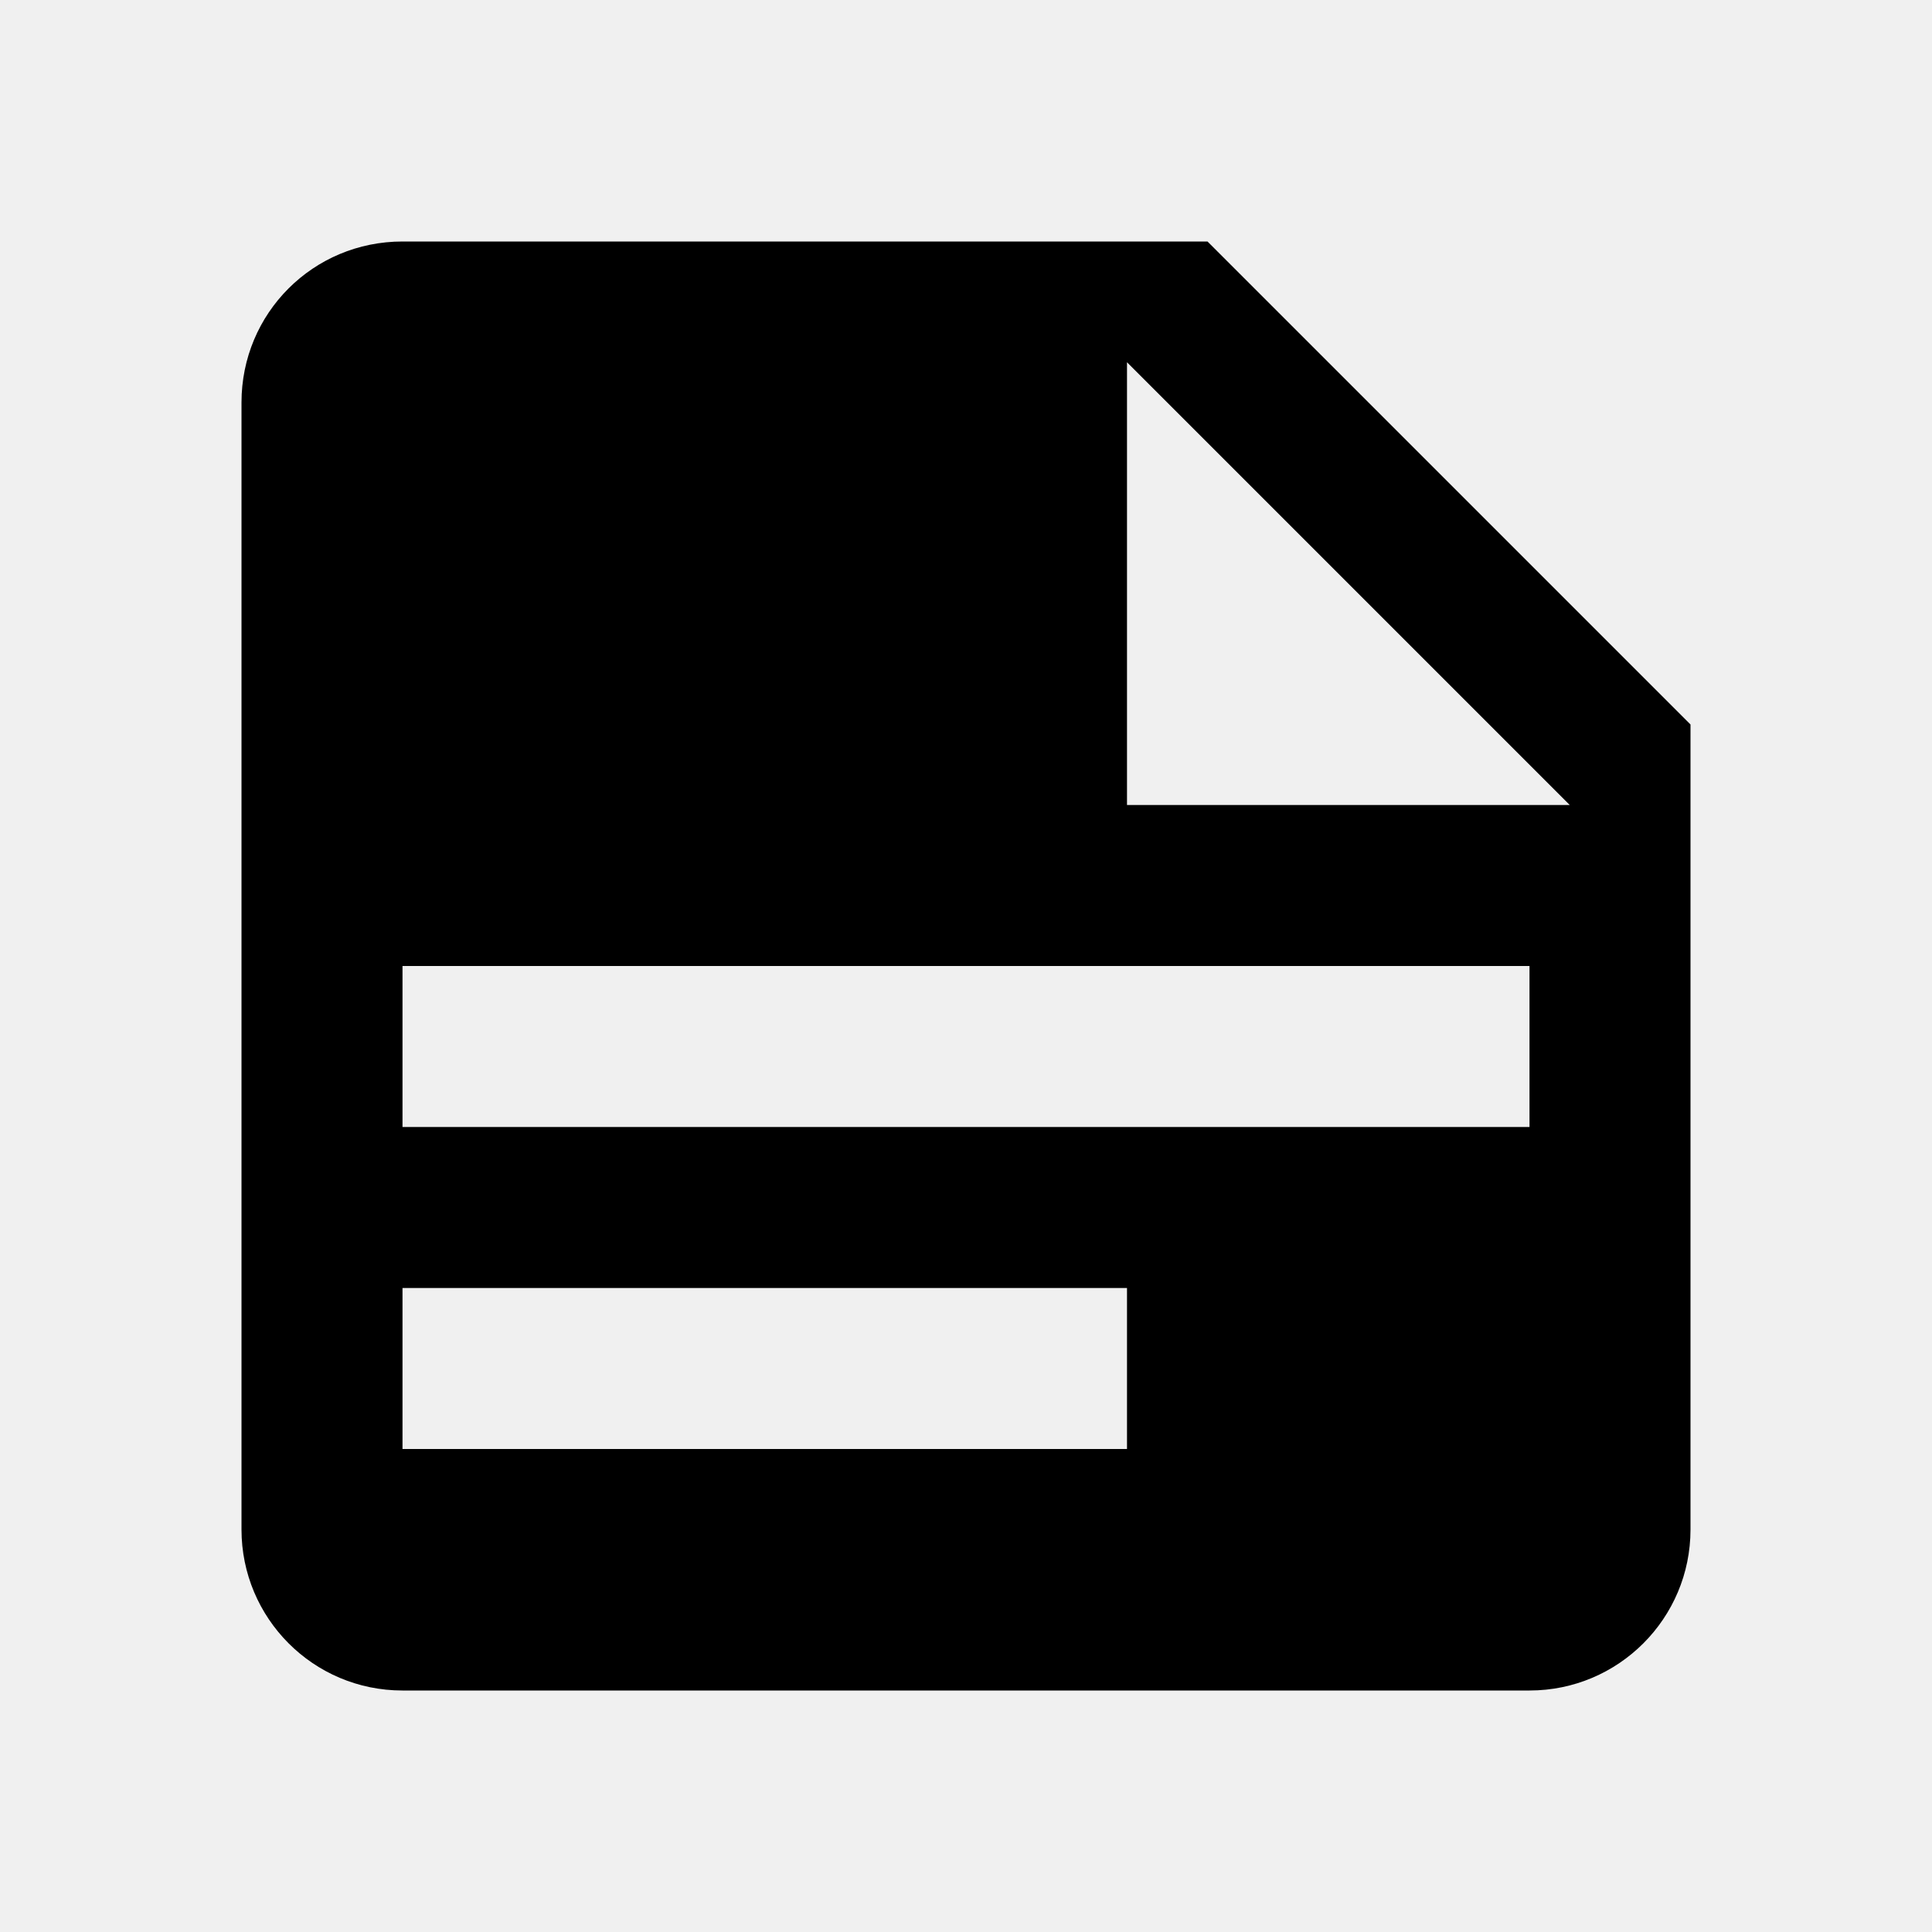
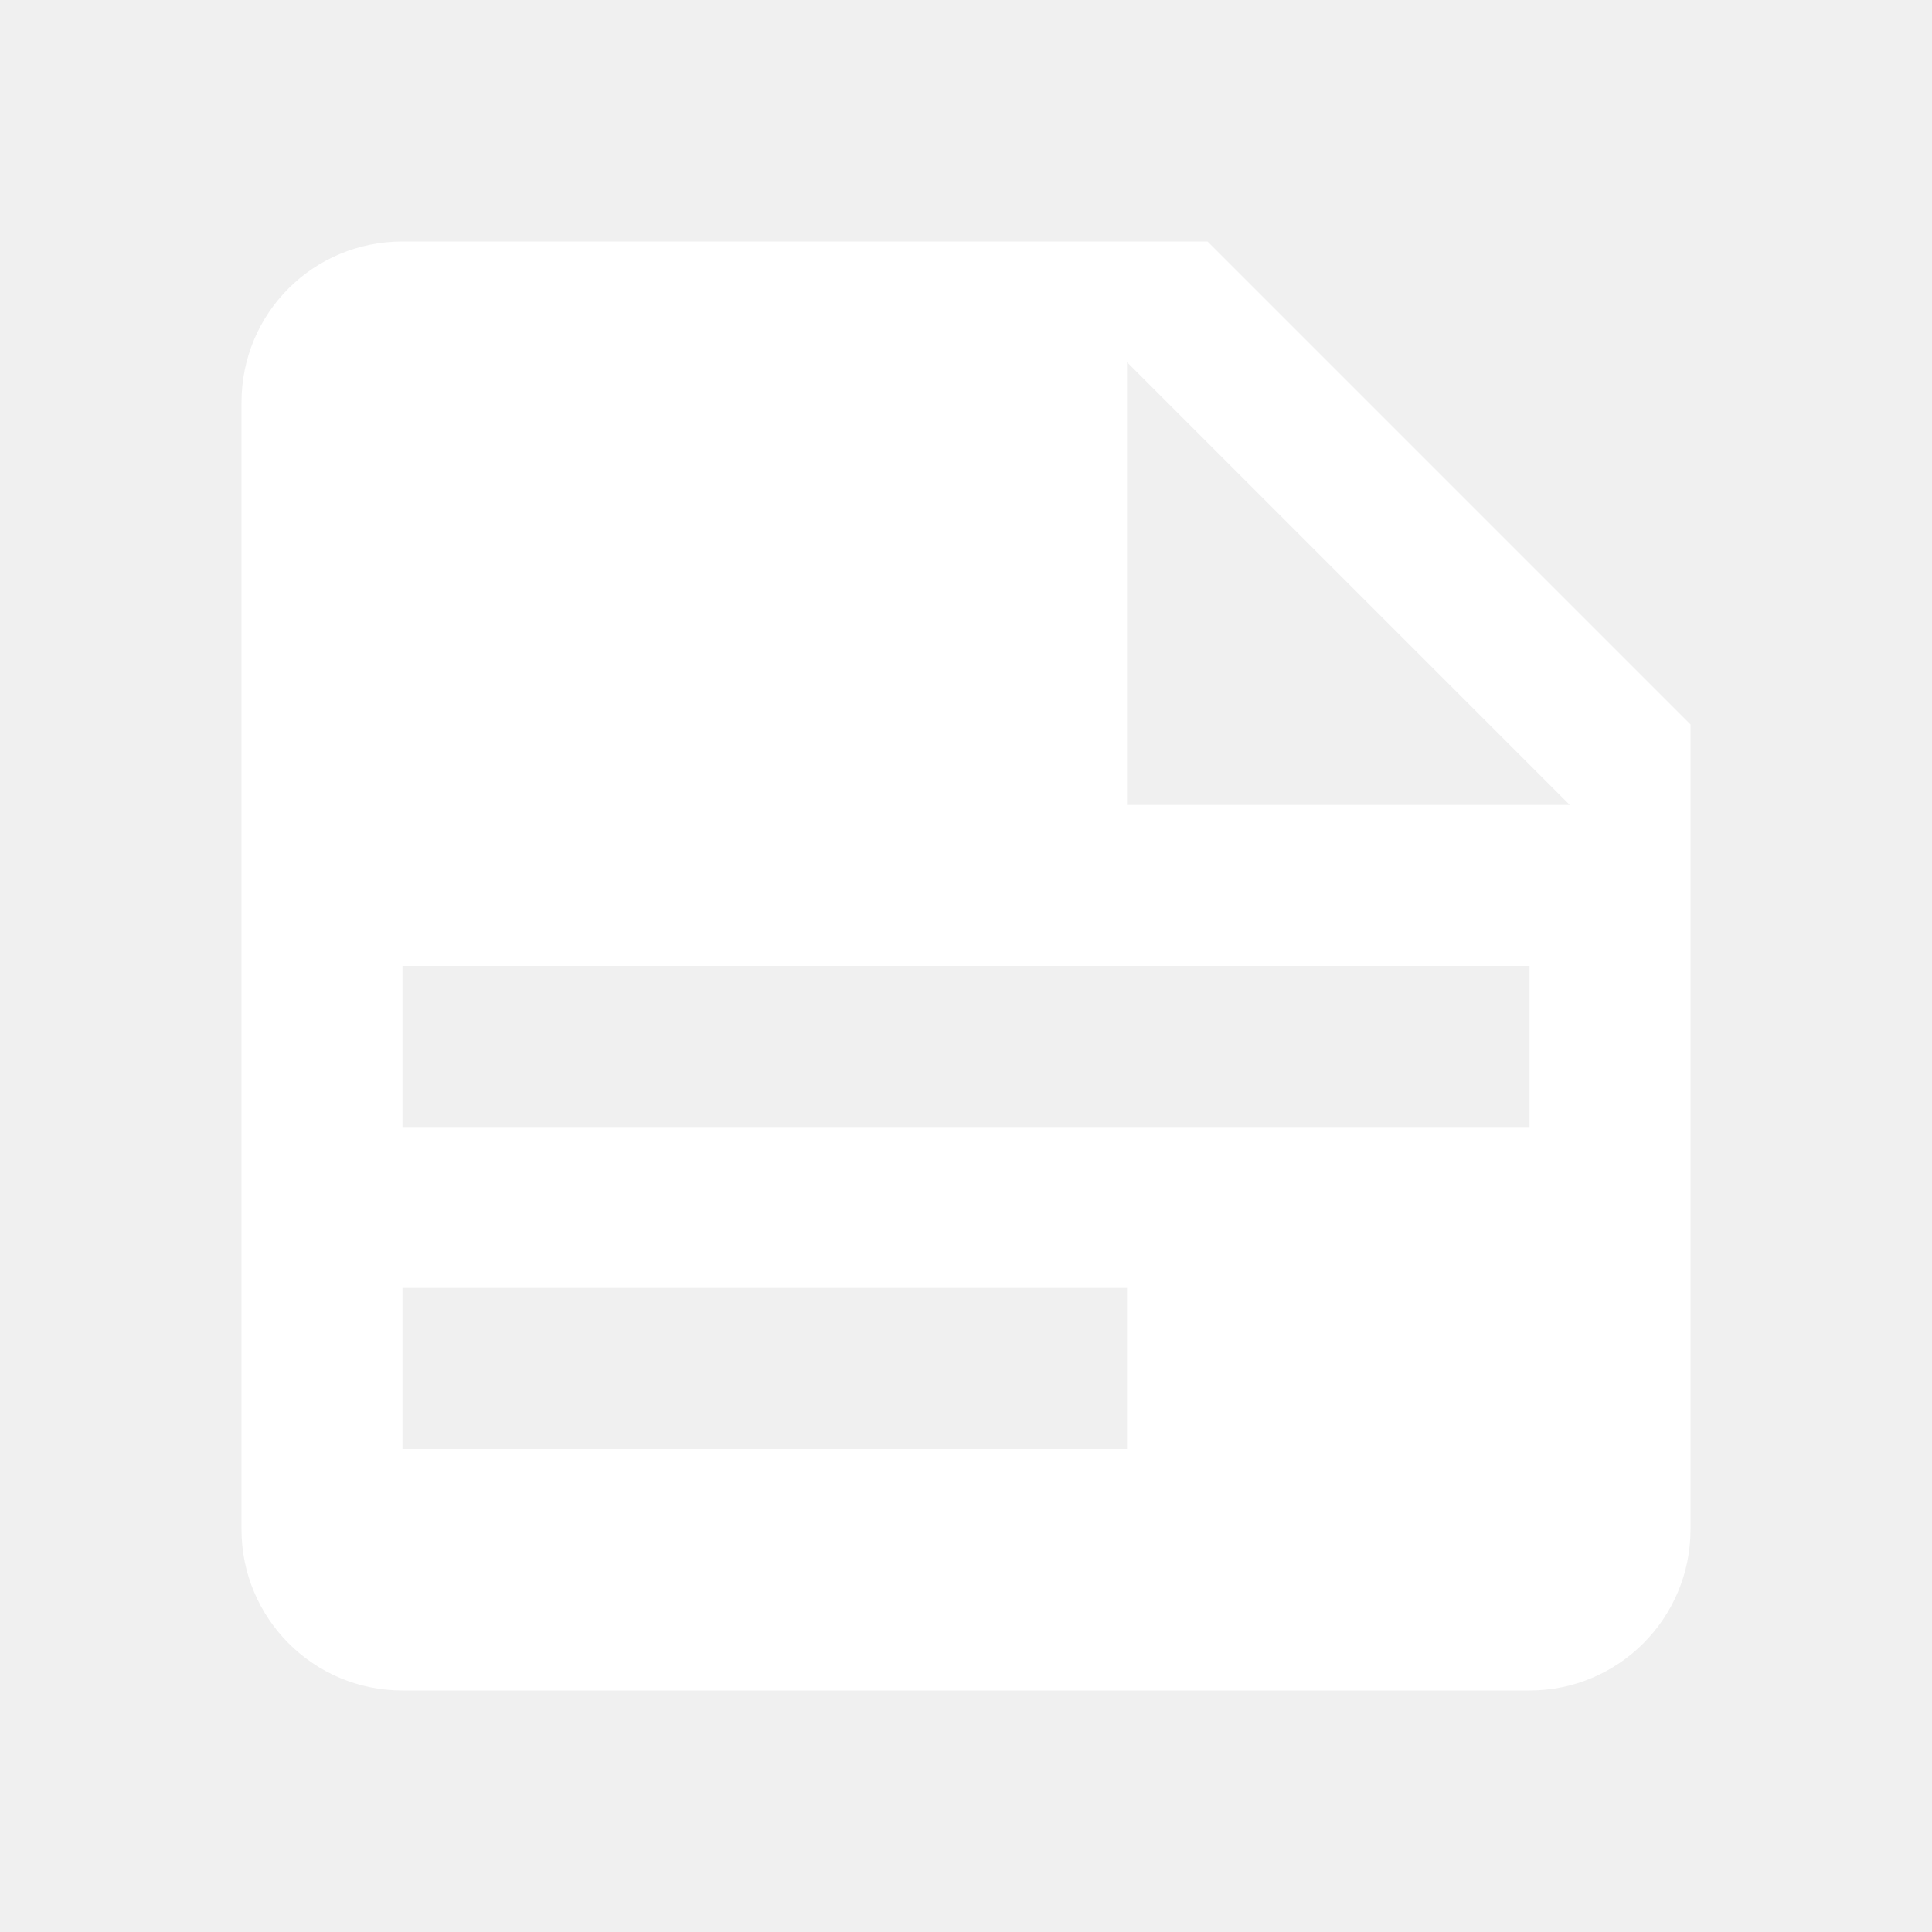
- <svg xmlns="http://www.w3.org/2000/svg" viewBox="0 0 24 24">
+ <svg xmlns="http://www.w3.org/2000/svg" fill="white" viewBox="0 0 24 24">
  <path d="M14,10H19.5L14,4.5V10M5,3H15L21,9V19A2,2 0 0,1 19,21H5C3.89,21 3,20.1 3,19V5C3,3.89 3.89,3 5,3M5,12V14H19V12H5M5,16V18H14V16H5Z" />
</svg>
